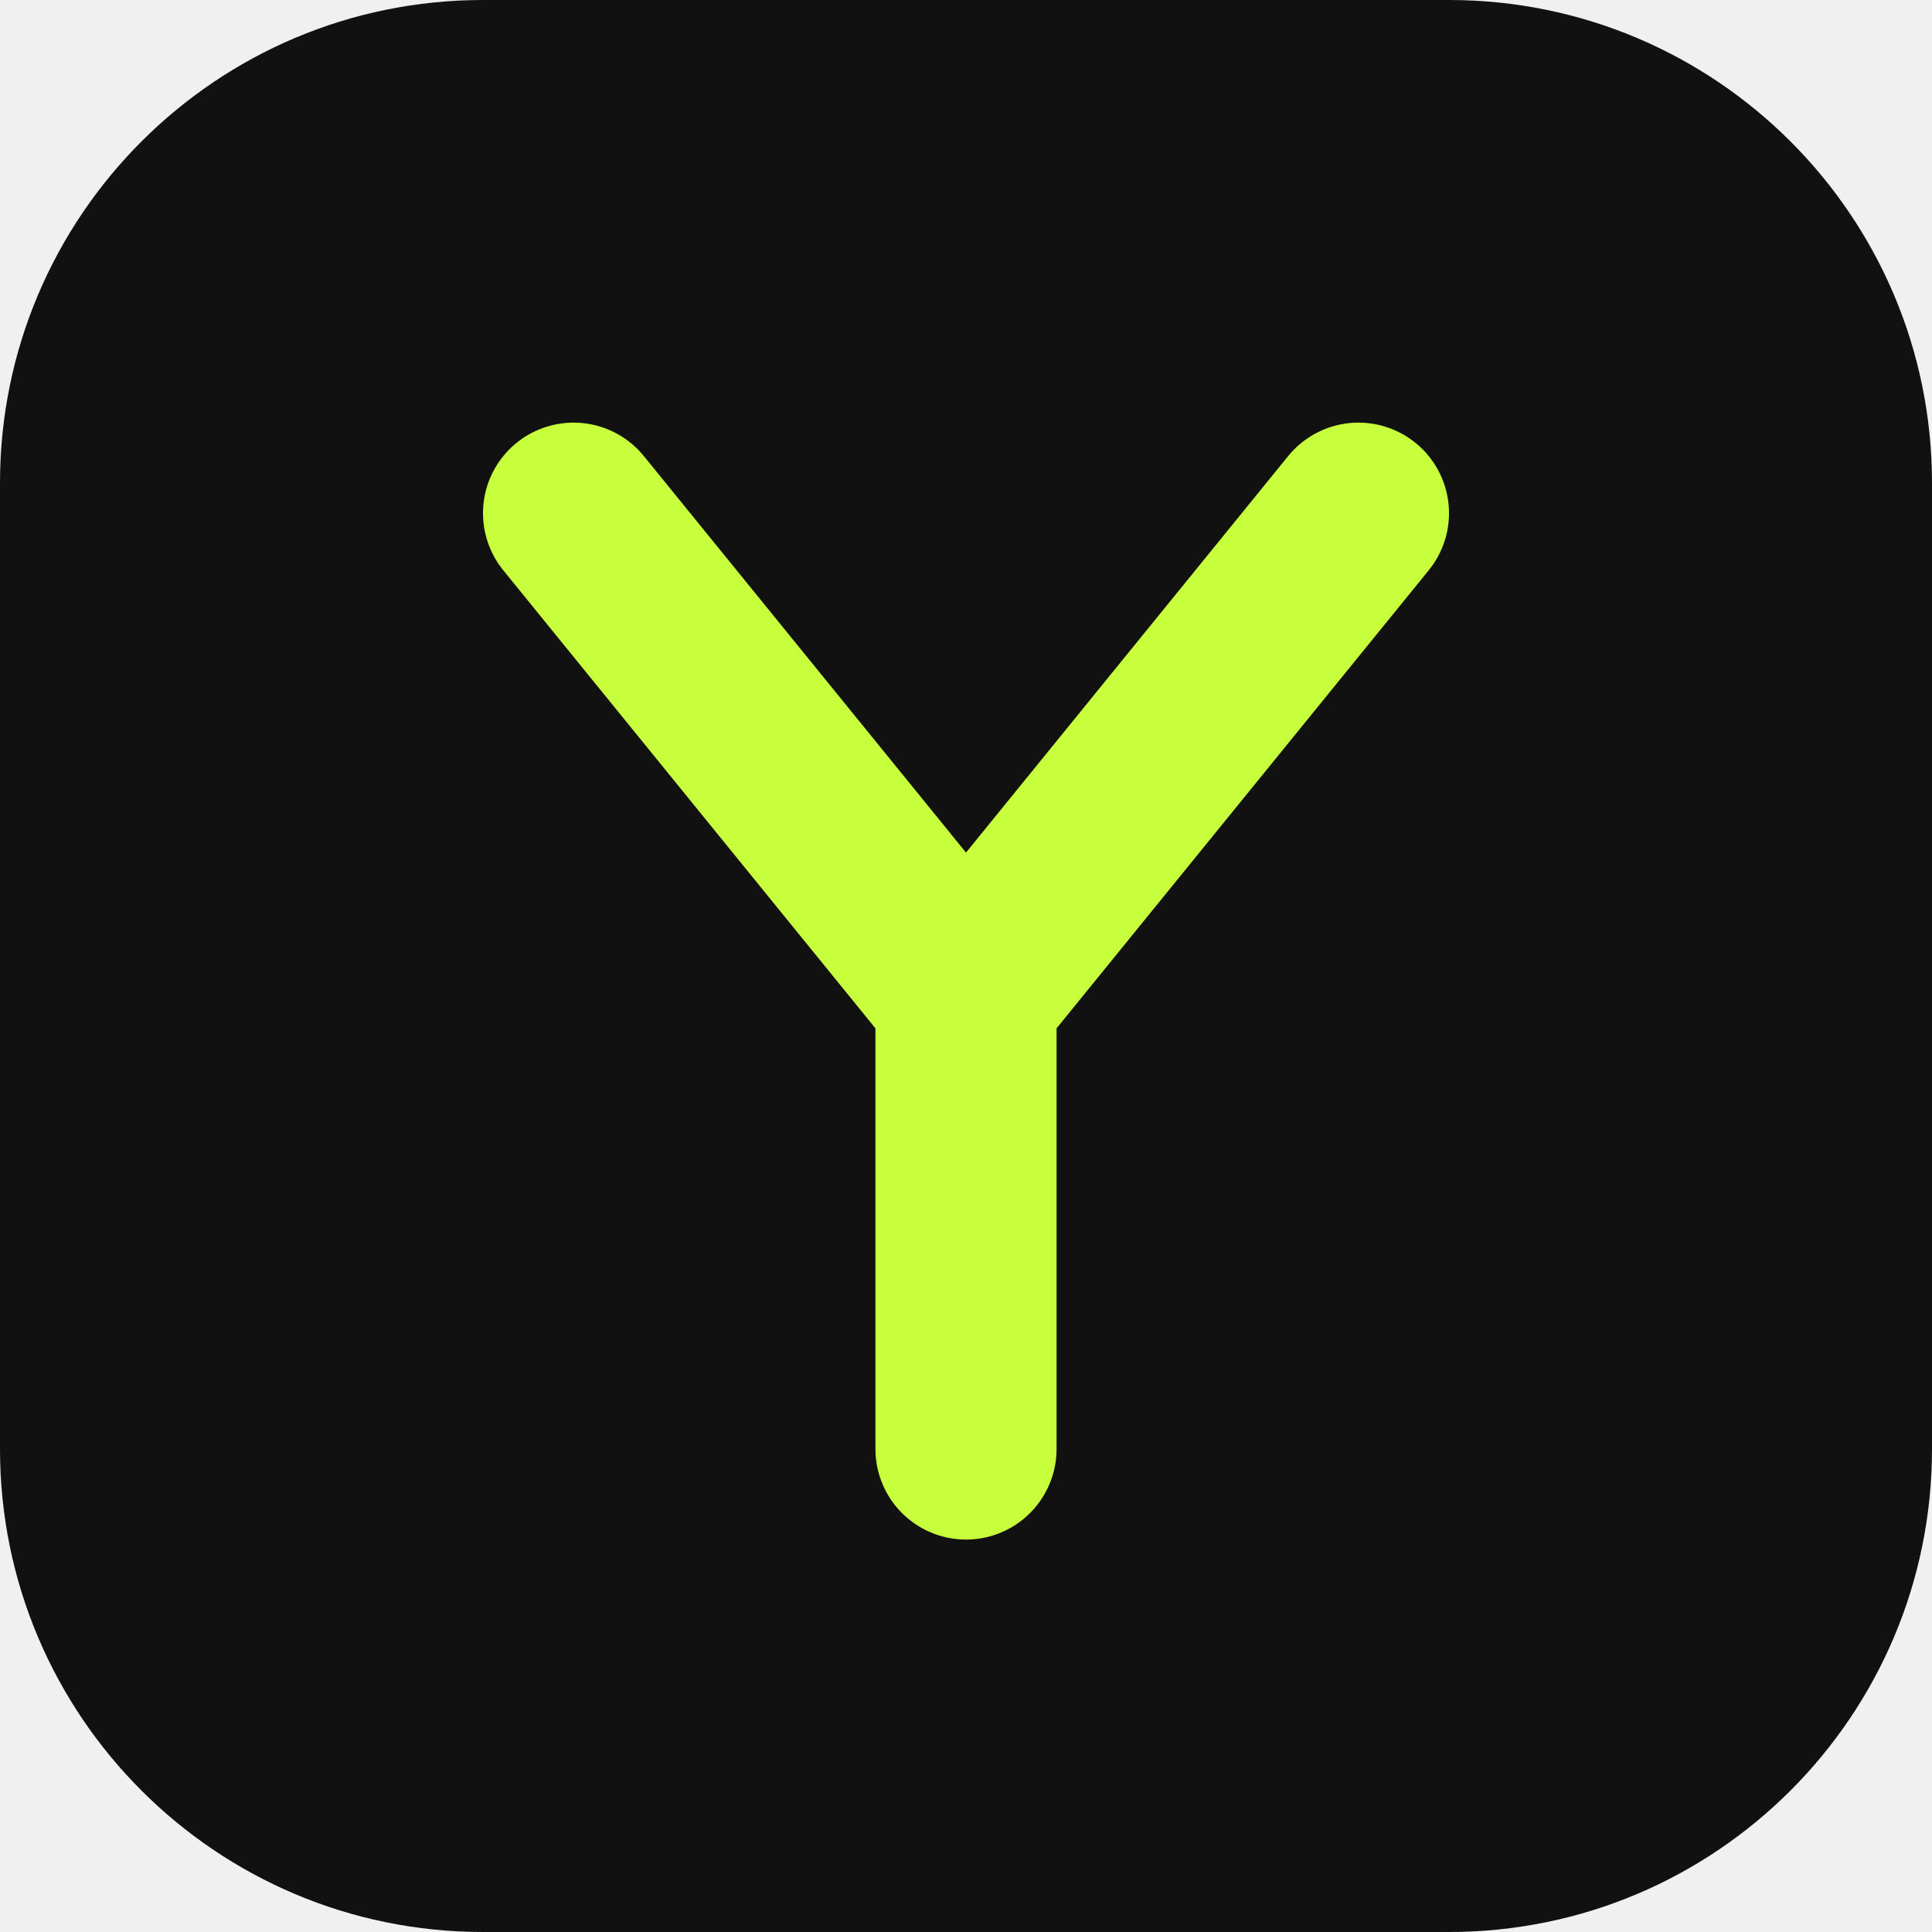
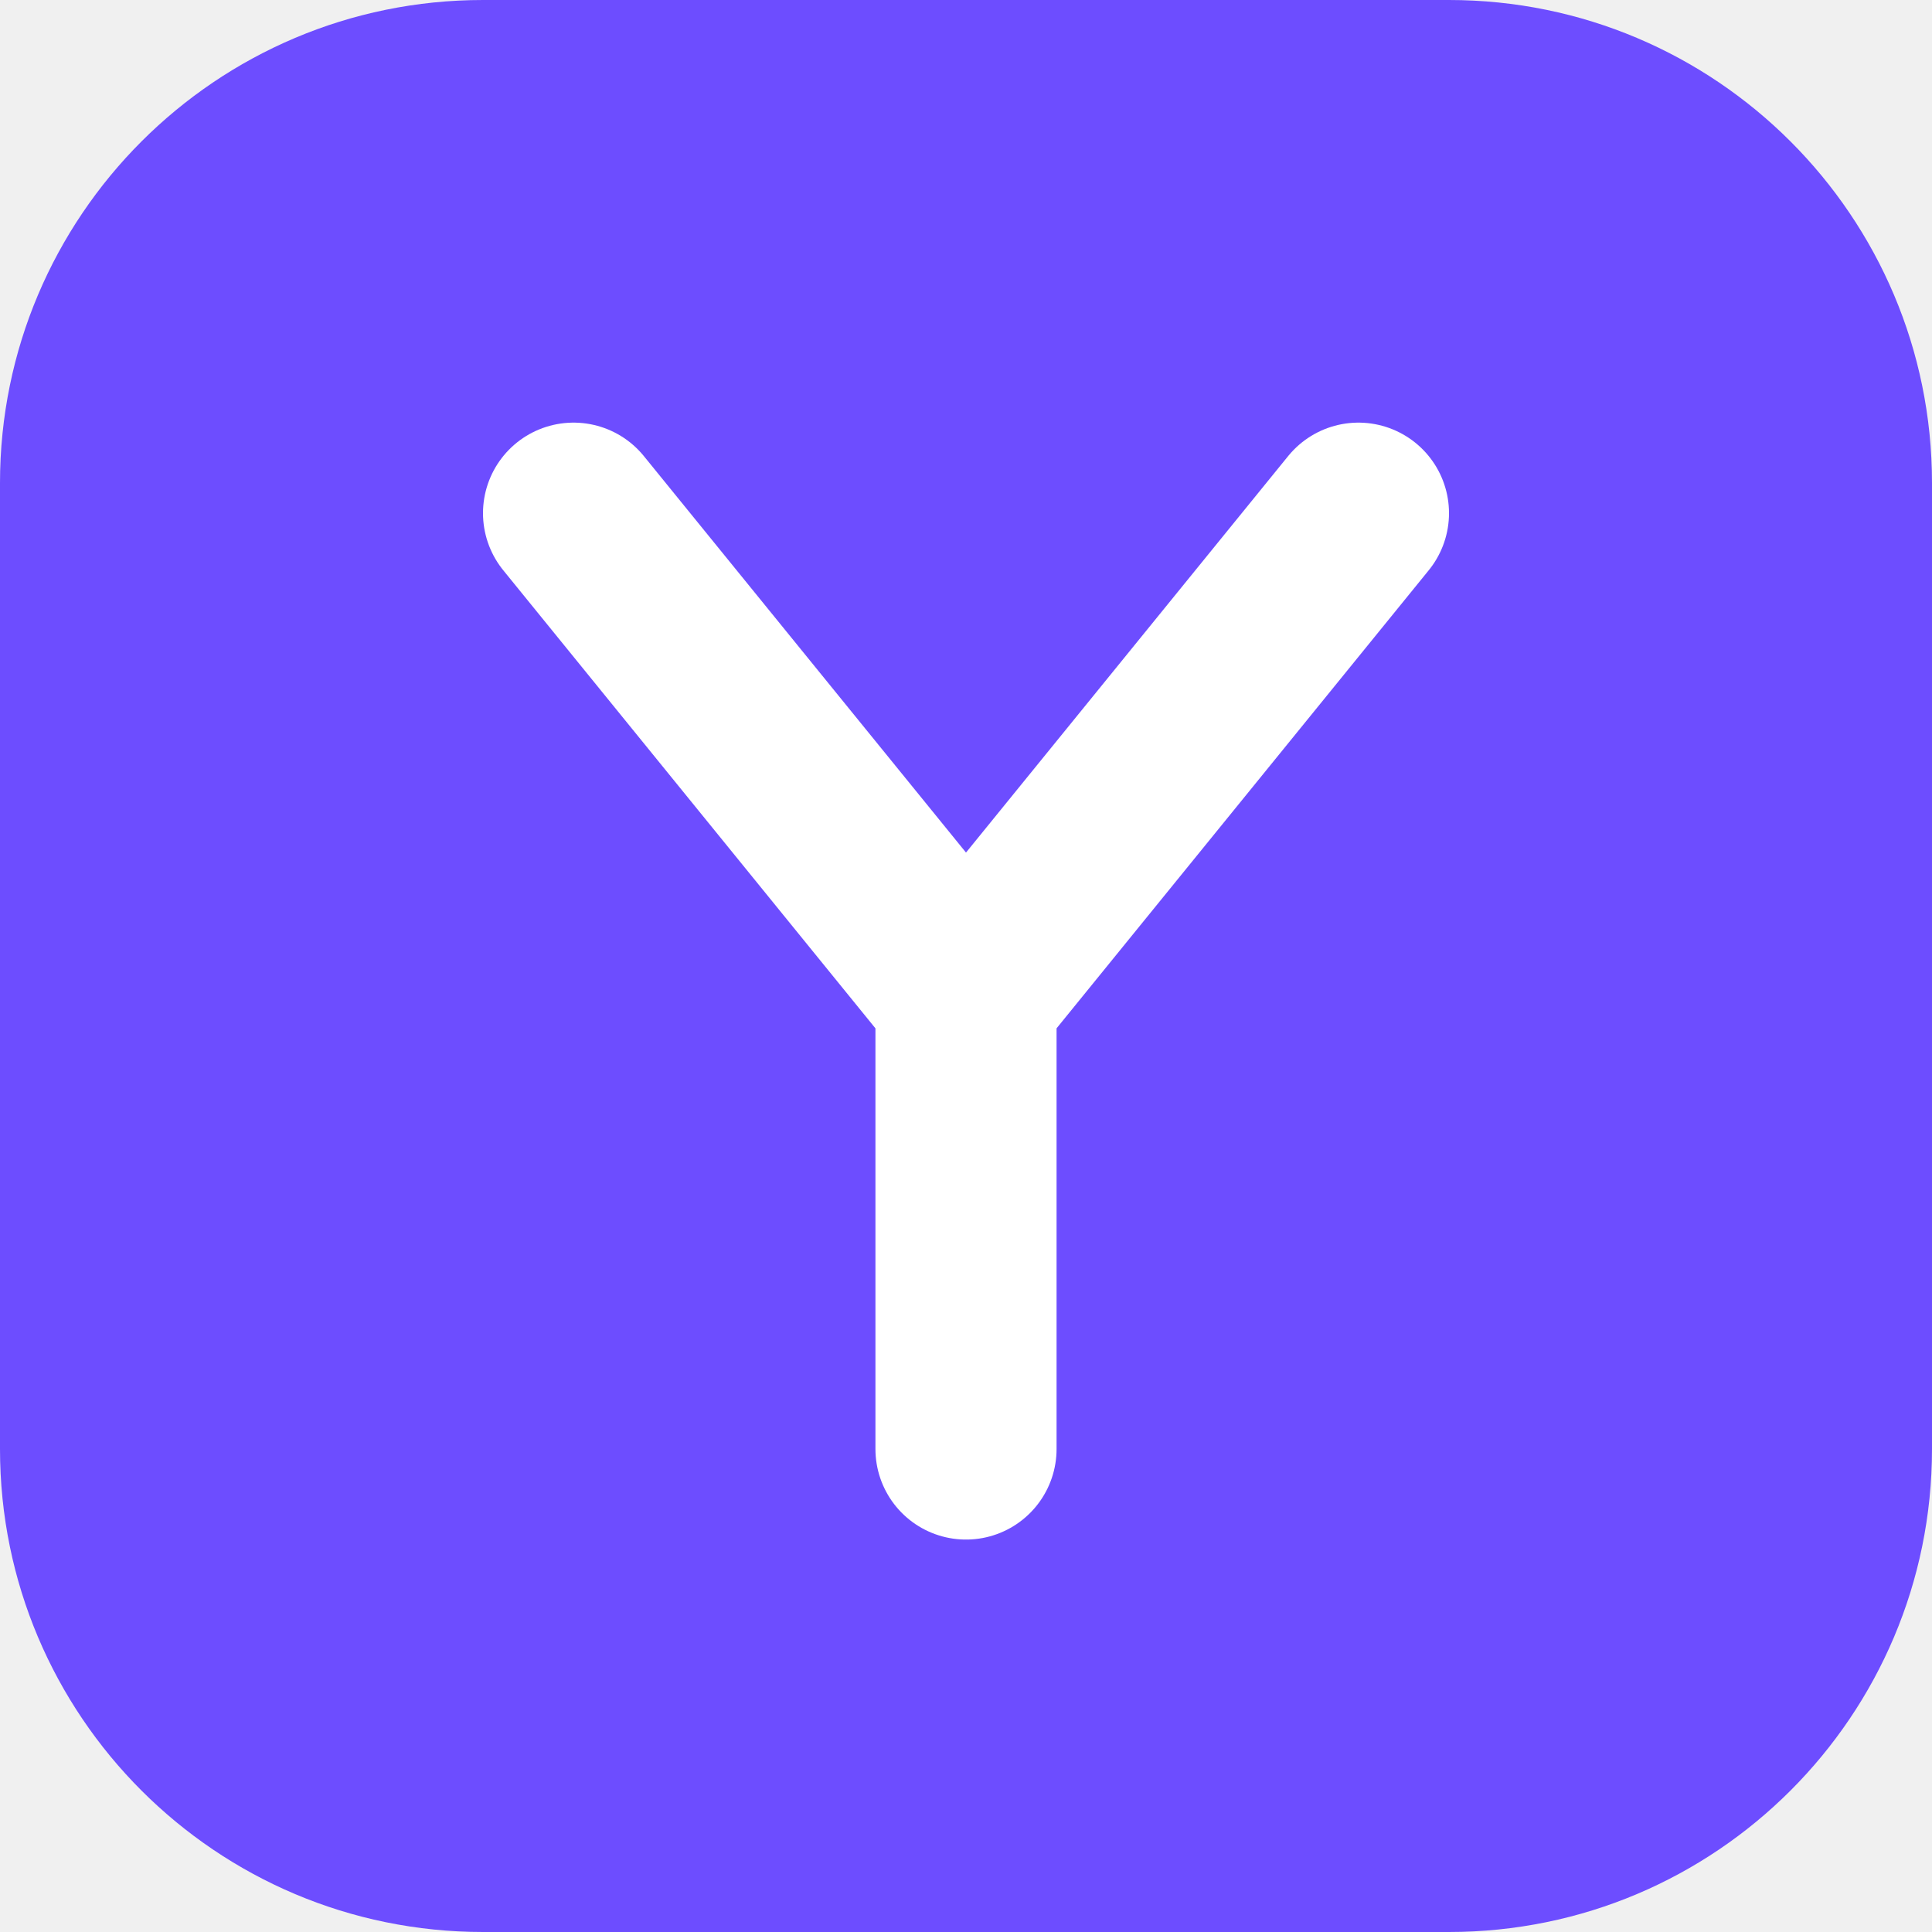
<svg xmlns="http://www.w3.org/2000/svg" viewBox="0 0 64 64">
-   <rect width="64" height="64" rx="16" fill="#111" />
-   <path d="M19 17l13 16 13-16M32 33v15" fill="none" stroke="#c8ff3c" stroke-width="6" stroke-linecap="round" stroke-linejoin="round" />
+   <rect width="64" height="64" rx="16" fill="#6d4dff" />
+   <path d="M19 17l13 16 13-16M32 33v15" fill="none" stroke="#ffffff" stroke-width="6" stroke-linecap="round" stroke-linejoin="round" />
</svg>
